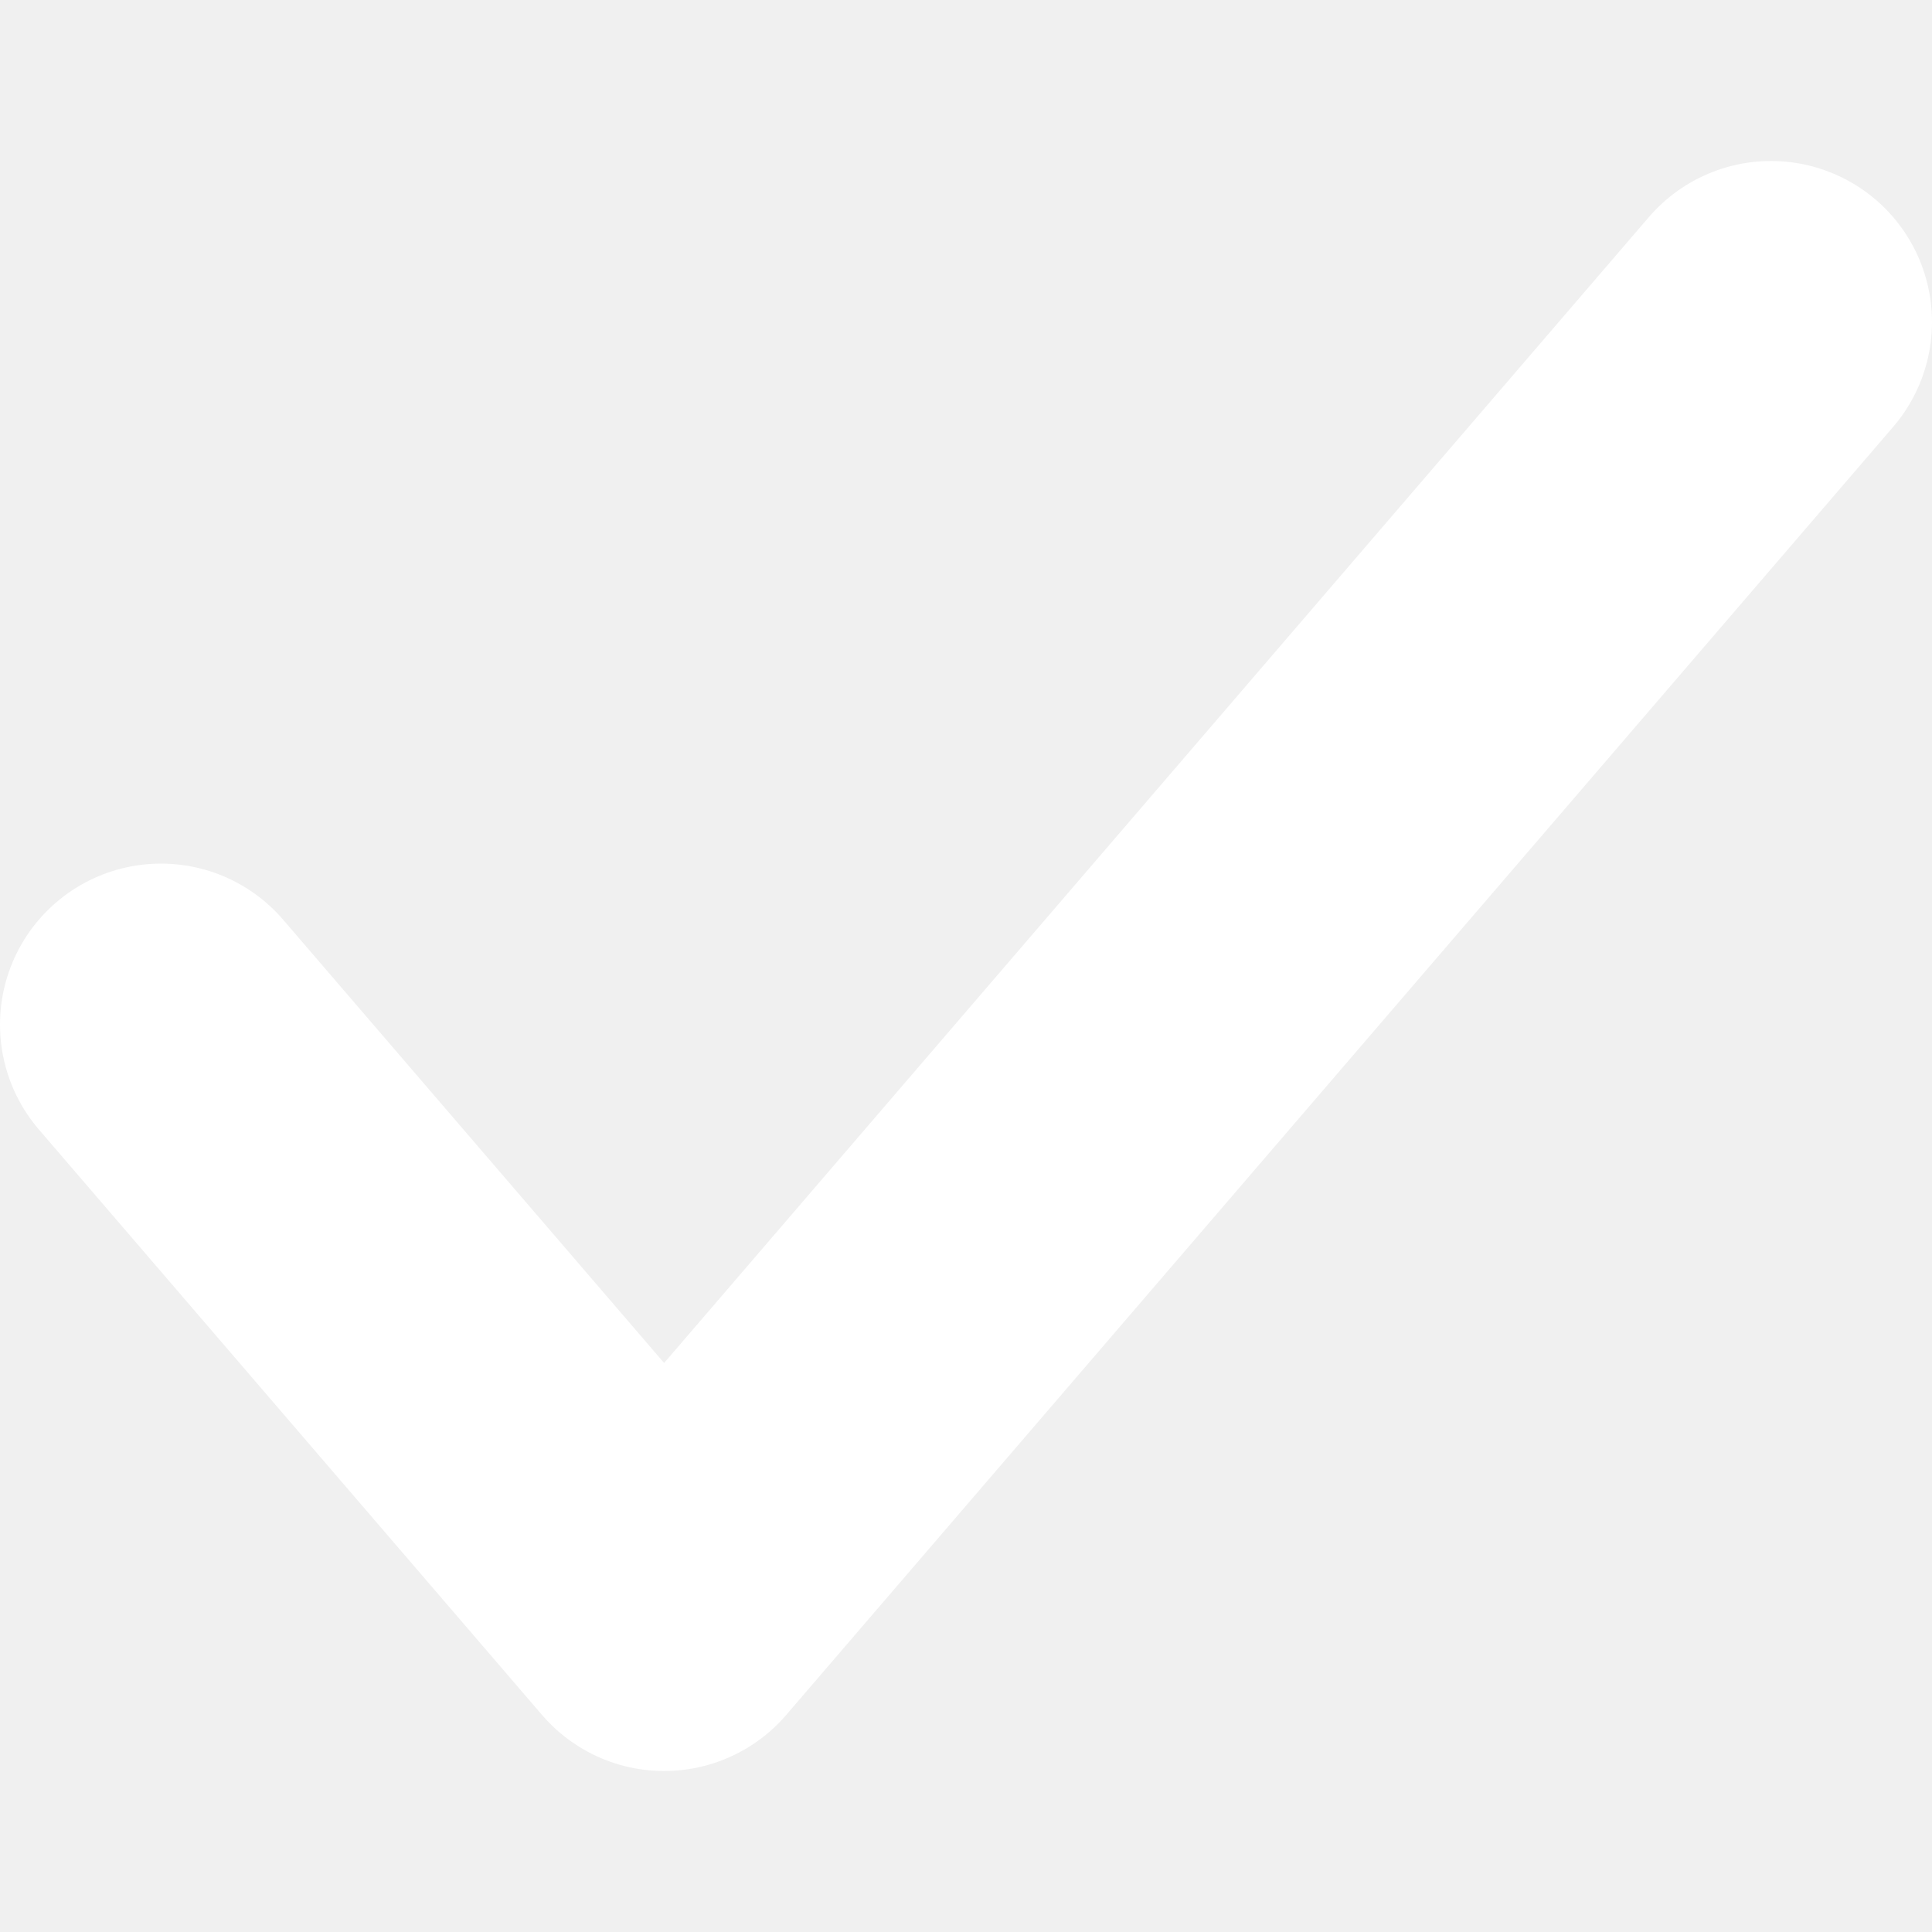
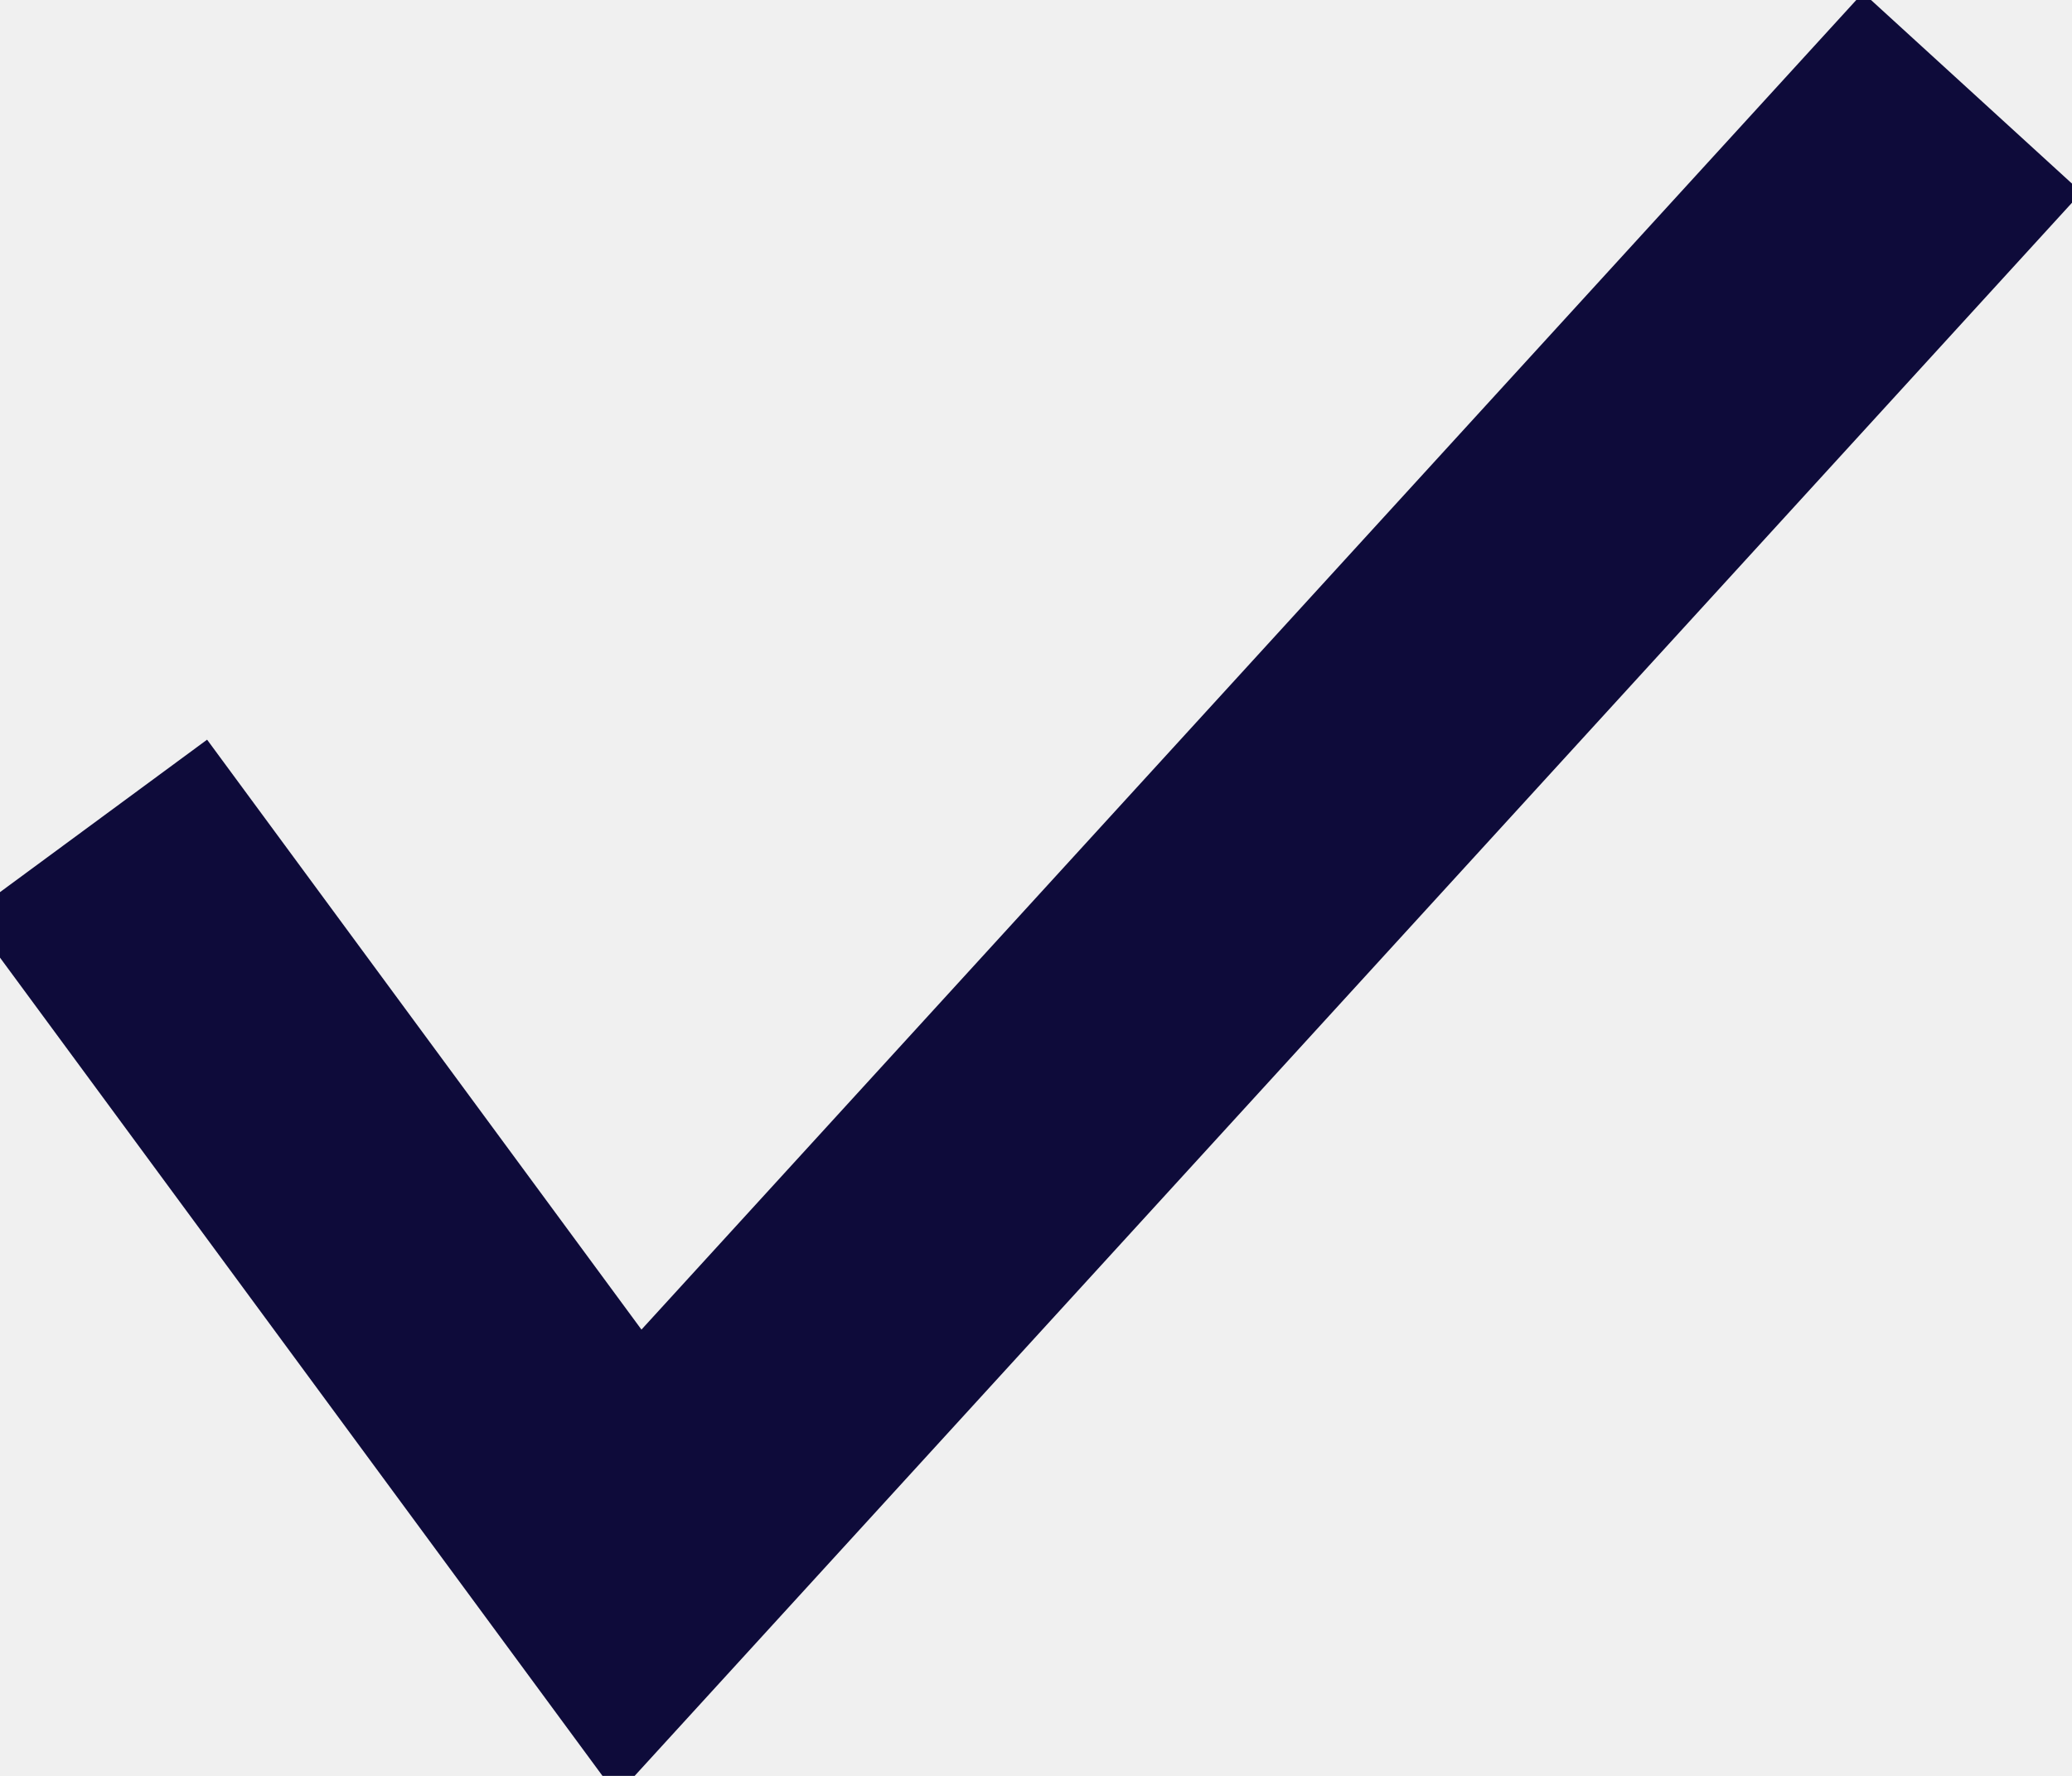
- <svg xmlns="http://www.w3.org/2000/svg" width="12" height="12" viewBox="0 0 12 12" fill="none">
-   <path d="M11 2L4.125 10L1 6.364" stroke="white" stroke-width="2" stroke-linecap="round" stroke-linejoin="round" />
+ <svg xmlns="http://www.w3.org/2000/svg" width="14" height="12" viewBox="0 0 14 12" fill="none">
+   <g clip-path="url(#clip0_752_11440)">
+     <path d="M0.594 5.591L4.251 10.558L13.326 0.625" stroke="#0E0B3A" stroke-width="2" />
+   </g>
+   <defs>
+     <clipPath id="clip0_752_11440">
+       <rect width="14" height="12" fill="white" />
+     </clipPath>
+   </defs>
</svg>
